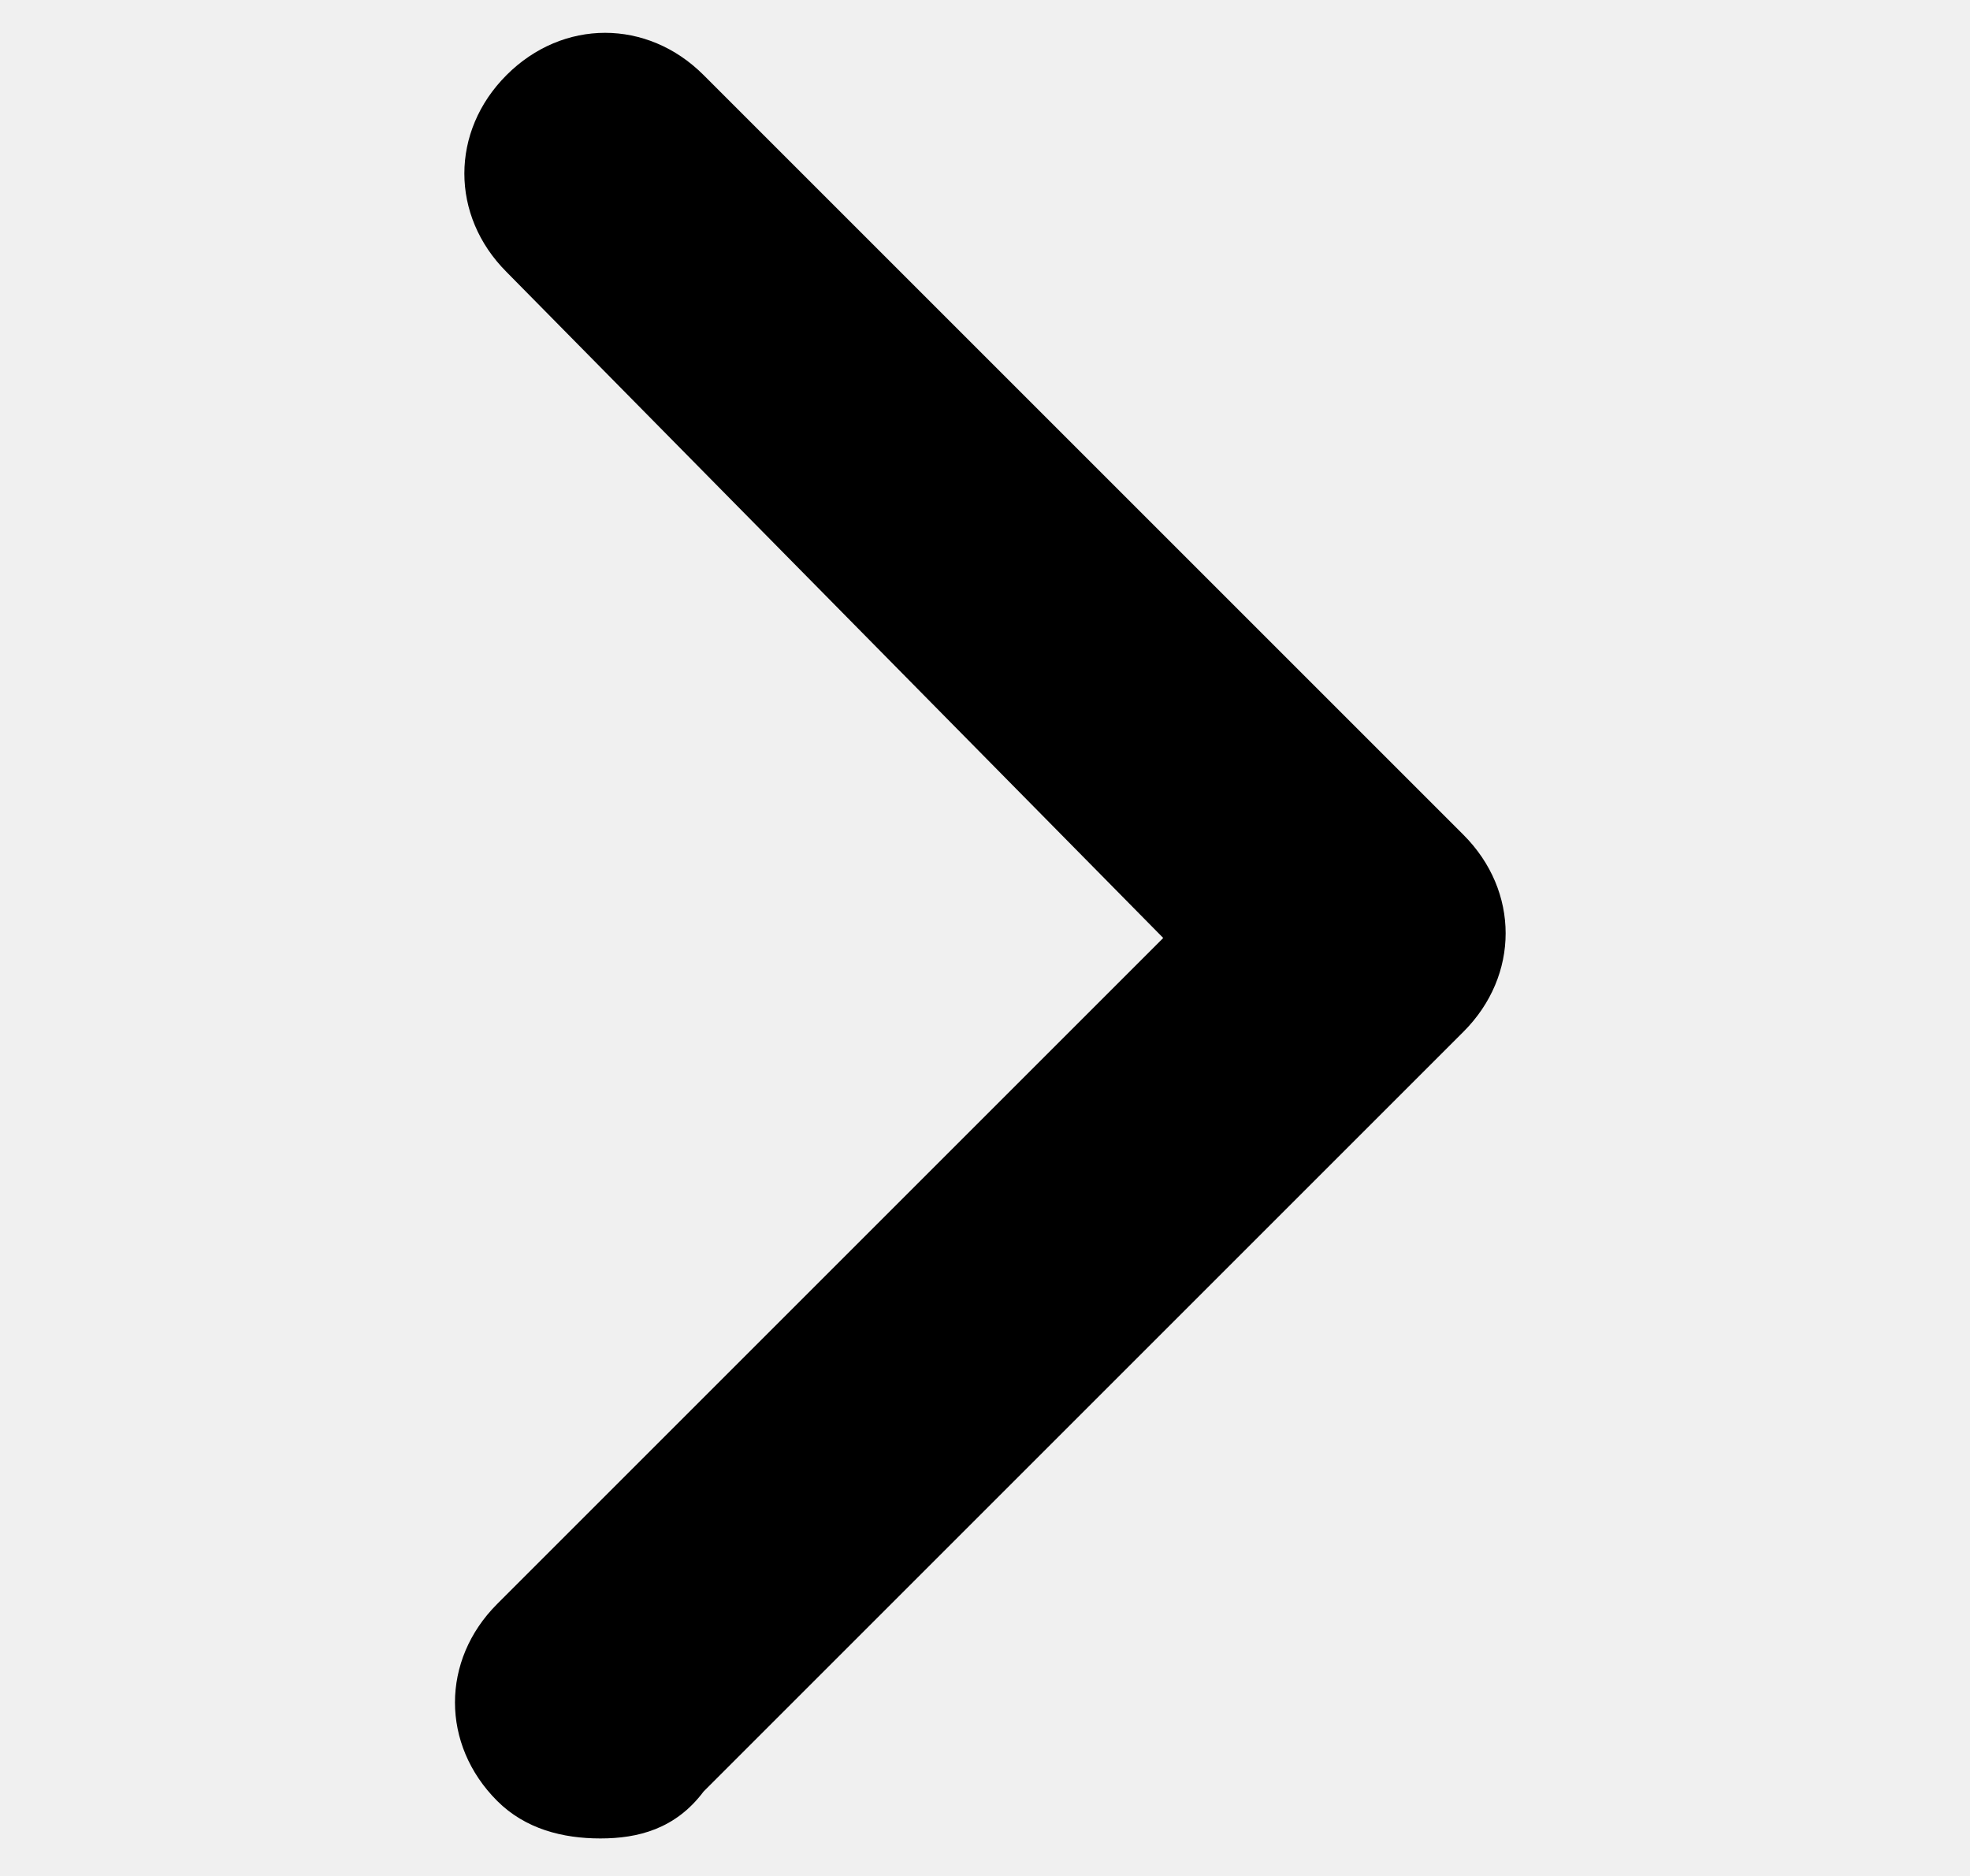
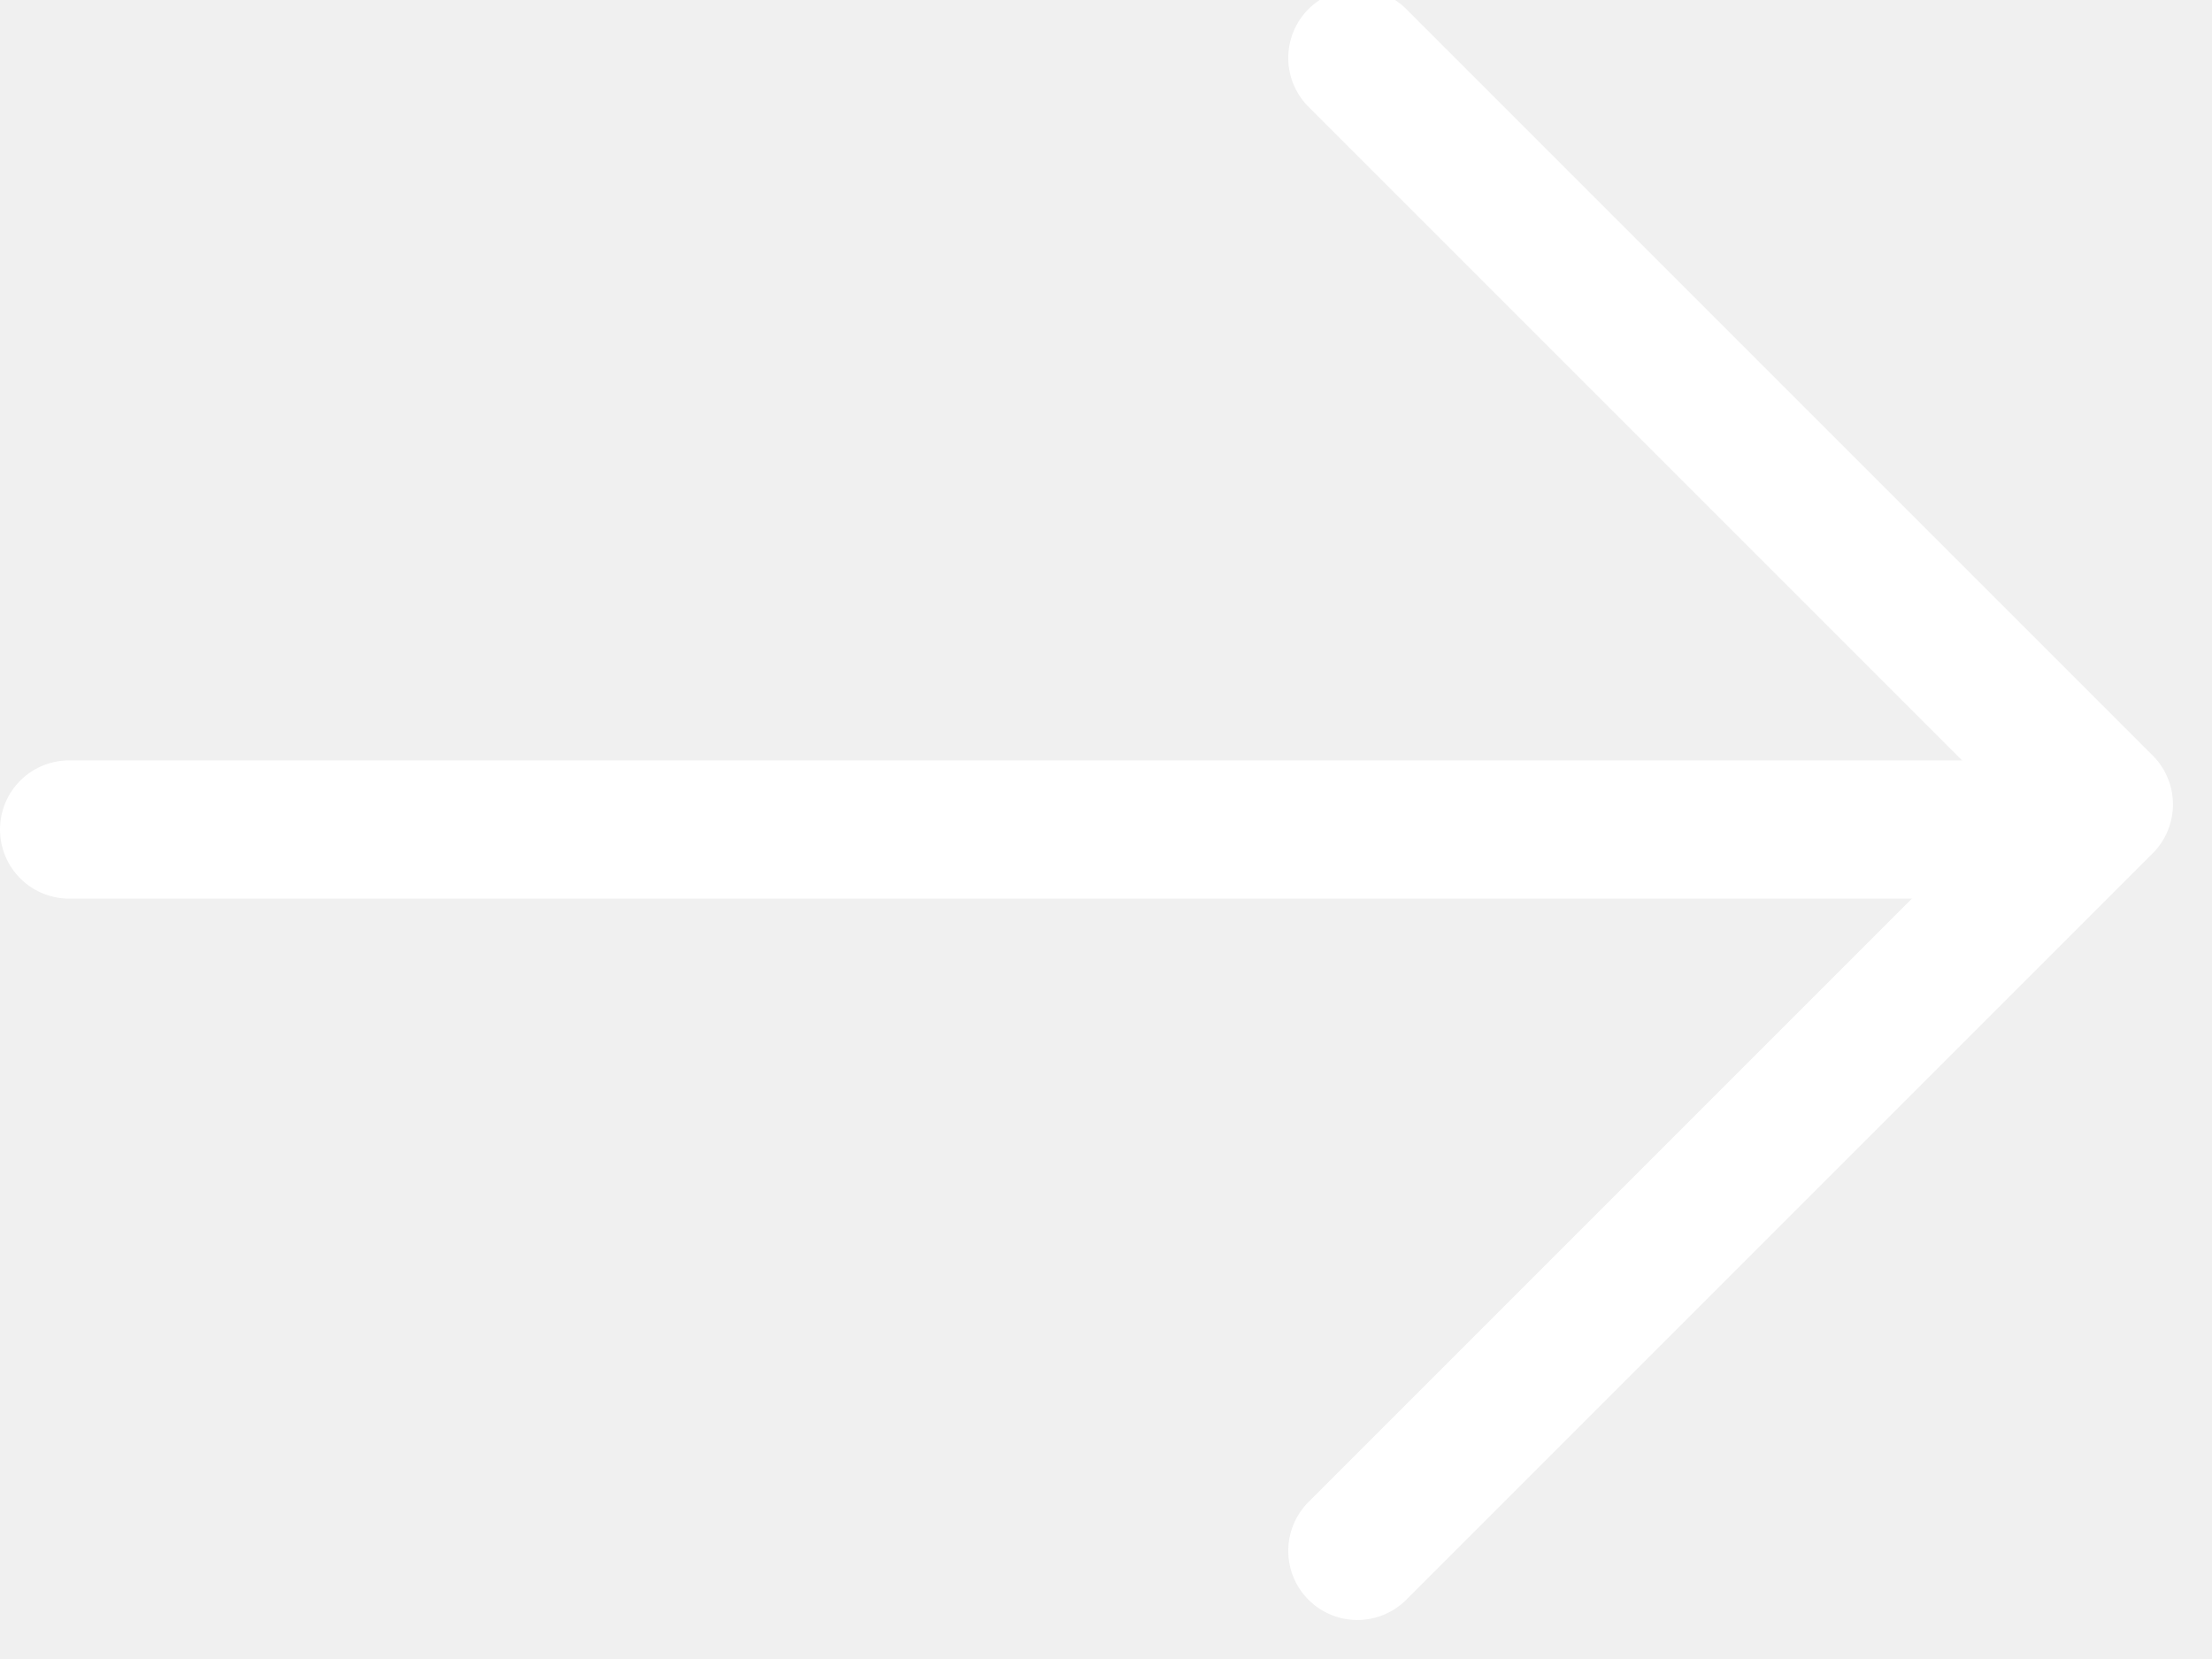
- <svg xmlns="http://www.w3.org/2000/svg" version="1.1" id="Layer_1" x="0px" y="0px" viewBox="0 0 21 20" style="enable-background:new 0 0 21 20;" xml:space="preserve">
-   <g id="Path-2">
-     <path d="M6.4,19.6c-0.4,0-0.8-0.1-1.1-0.4c-0.6-0.6-0.6-1.5,0-2.1l7.1-7.1L5.4,2.9c-0.6-0.6-0.6-1.5,0-2.1s1.5-0.6,2.1,0l8.1,8.1   c0.6,0.6,0.6,1.5,0,2.1l-8.1,8.1C7.2,19.5,6.8,19.6,6.4,19.6z" />
+ <svg xmlns="http://www.w3.org/2000/svg" width="16px" height="12px" viewBox="0 0 16 12" version="1.1">
+   <g id="Assets" stroke="none" stroke-width="1" fill="none" fill-rule="evenodd" stroke-linecap="round">
+     <g id="Icons" transform="translate(-211, -497)" stroke="#FFFFFF">
+       <g id="Arrow" transform="translate(211, 497)">
+         <g id="Group-9">
+           <g id="Group" transform="translate(0, 5)">
+             <line x1="14.5" y1="1" x2="0.5" y2="1" id="Line" />
+           </g>
+           <polyline id="Path-2" stroke-linejoin="round" transform="translate(9.818182, 5.818182) rotate(-135) translate(-9.818182, -5.818182) " points="13.636 9.636 6 9.636 6 2" />
+         </g>
+       </g>
+     </g>
  </g>
</svg>
